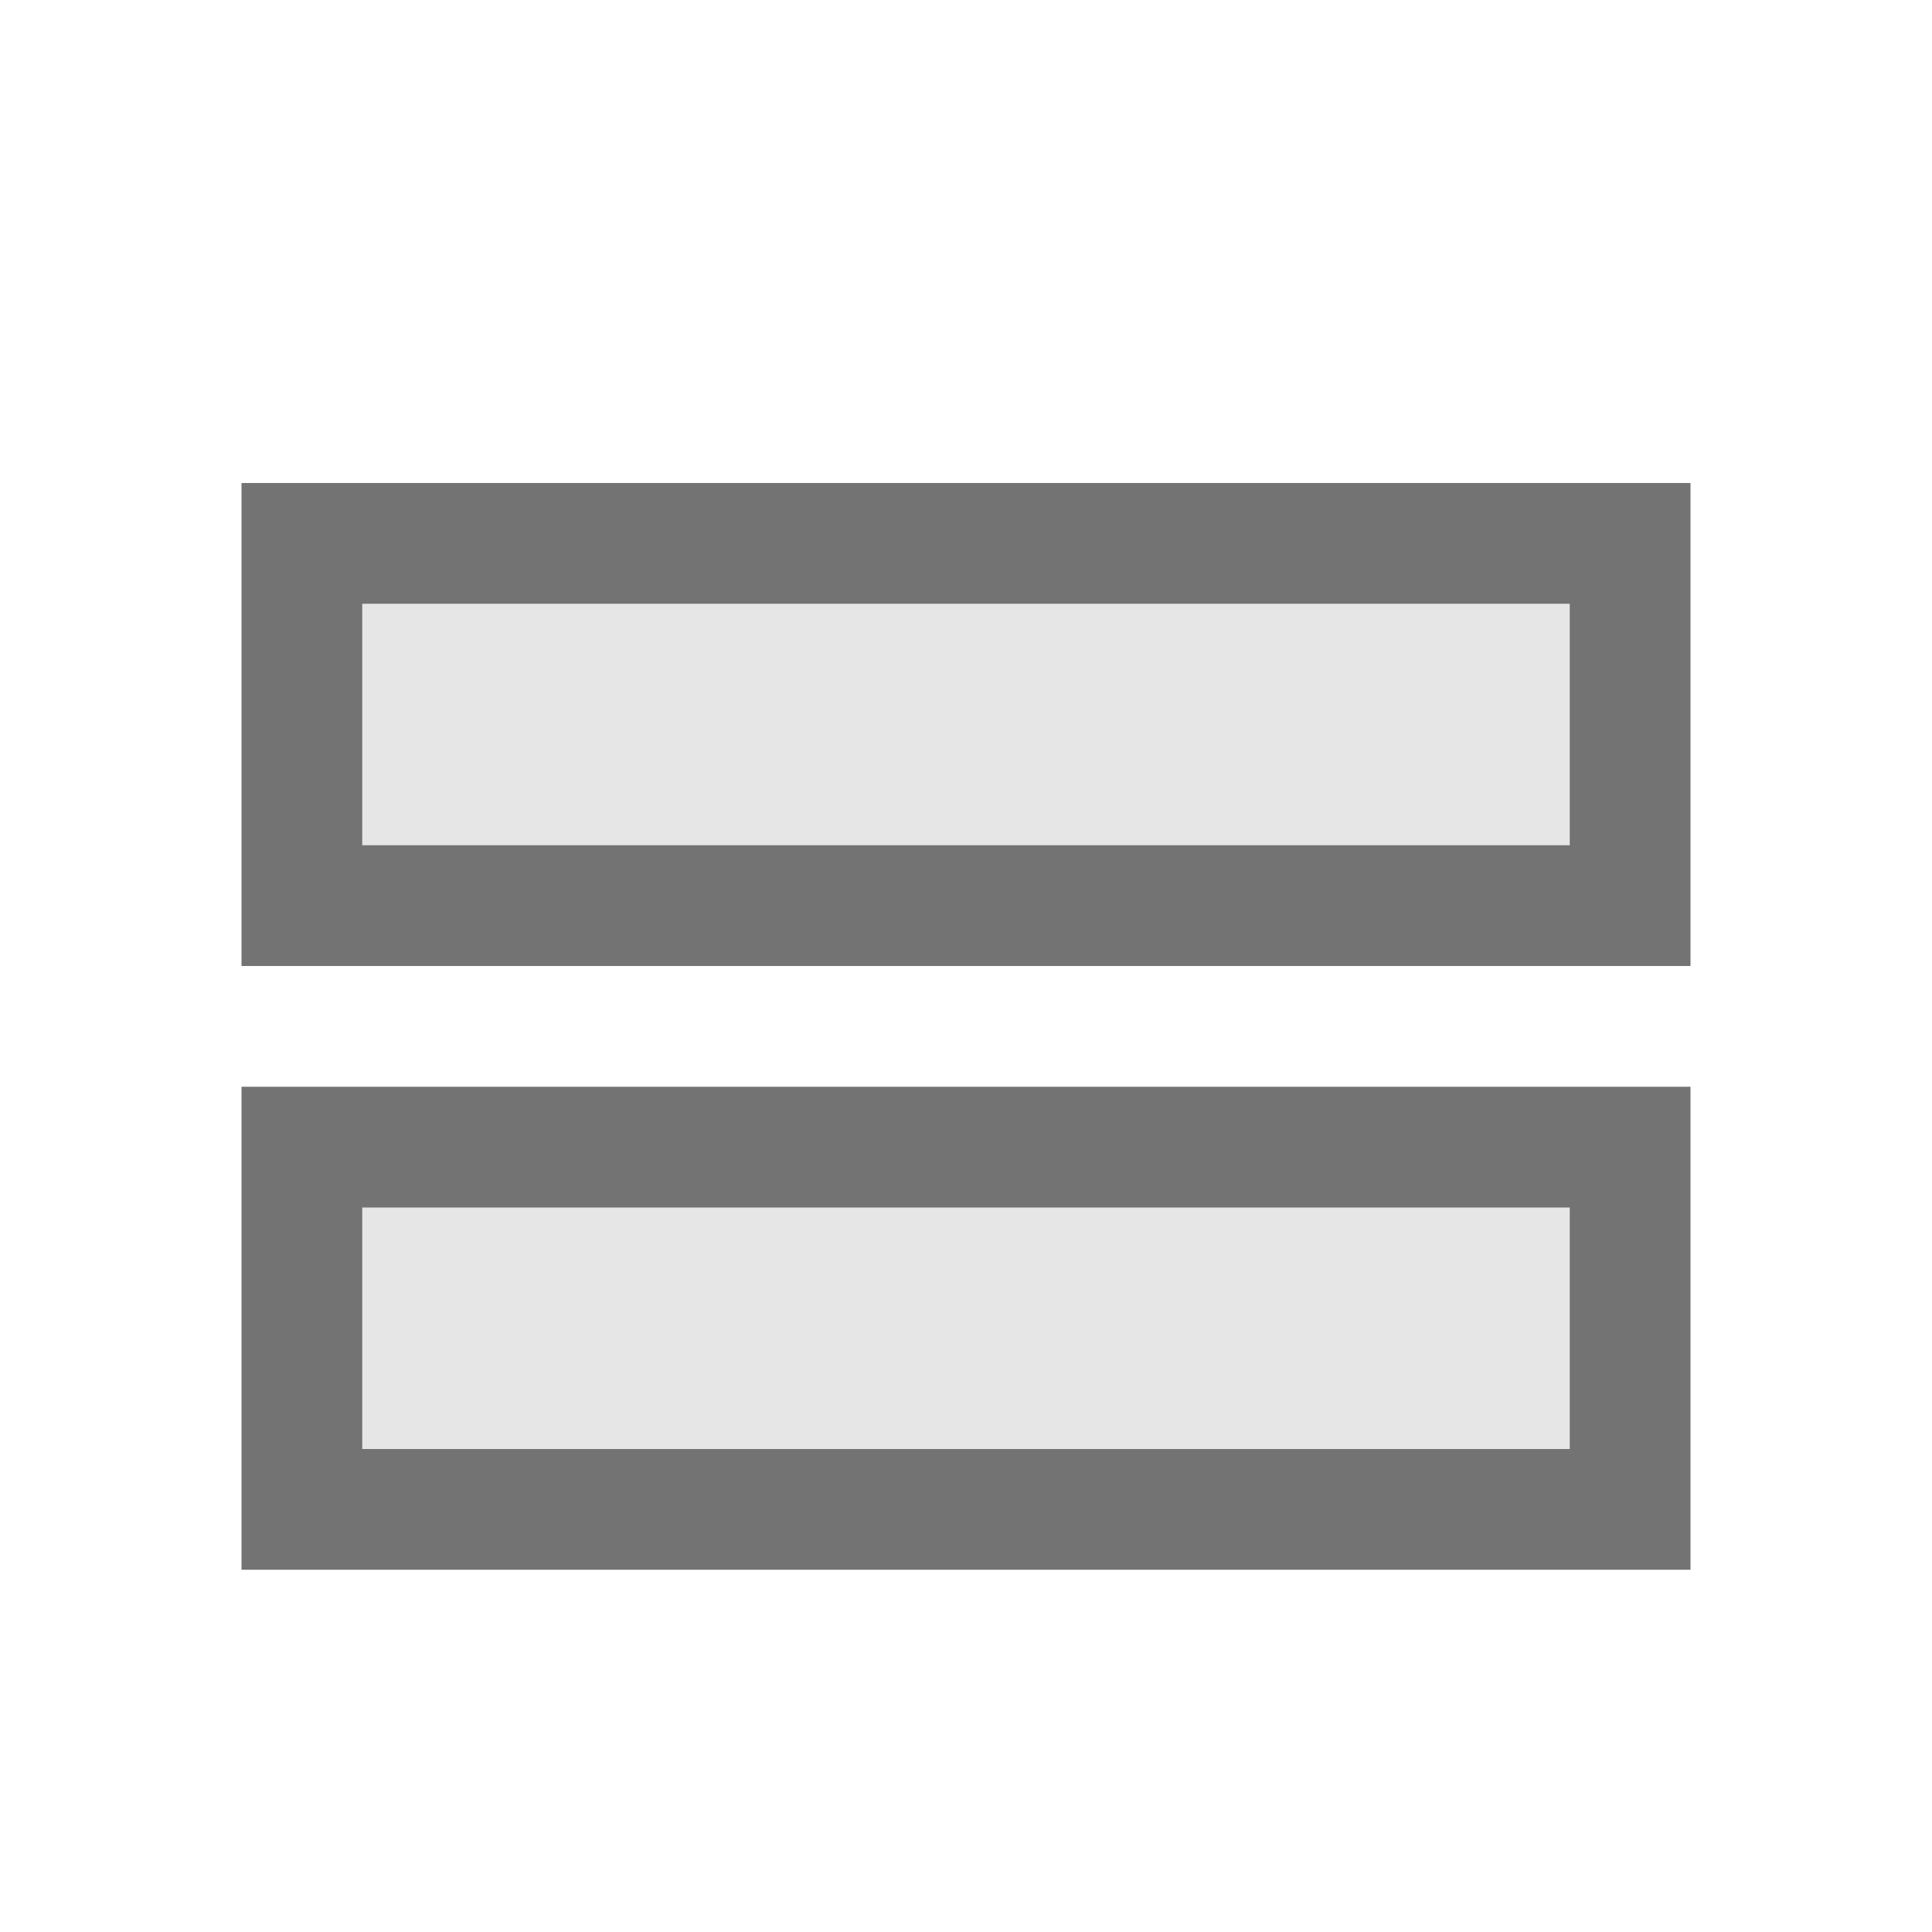
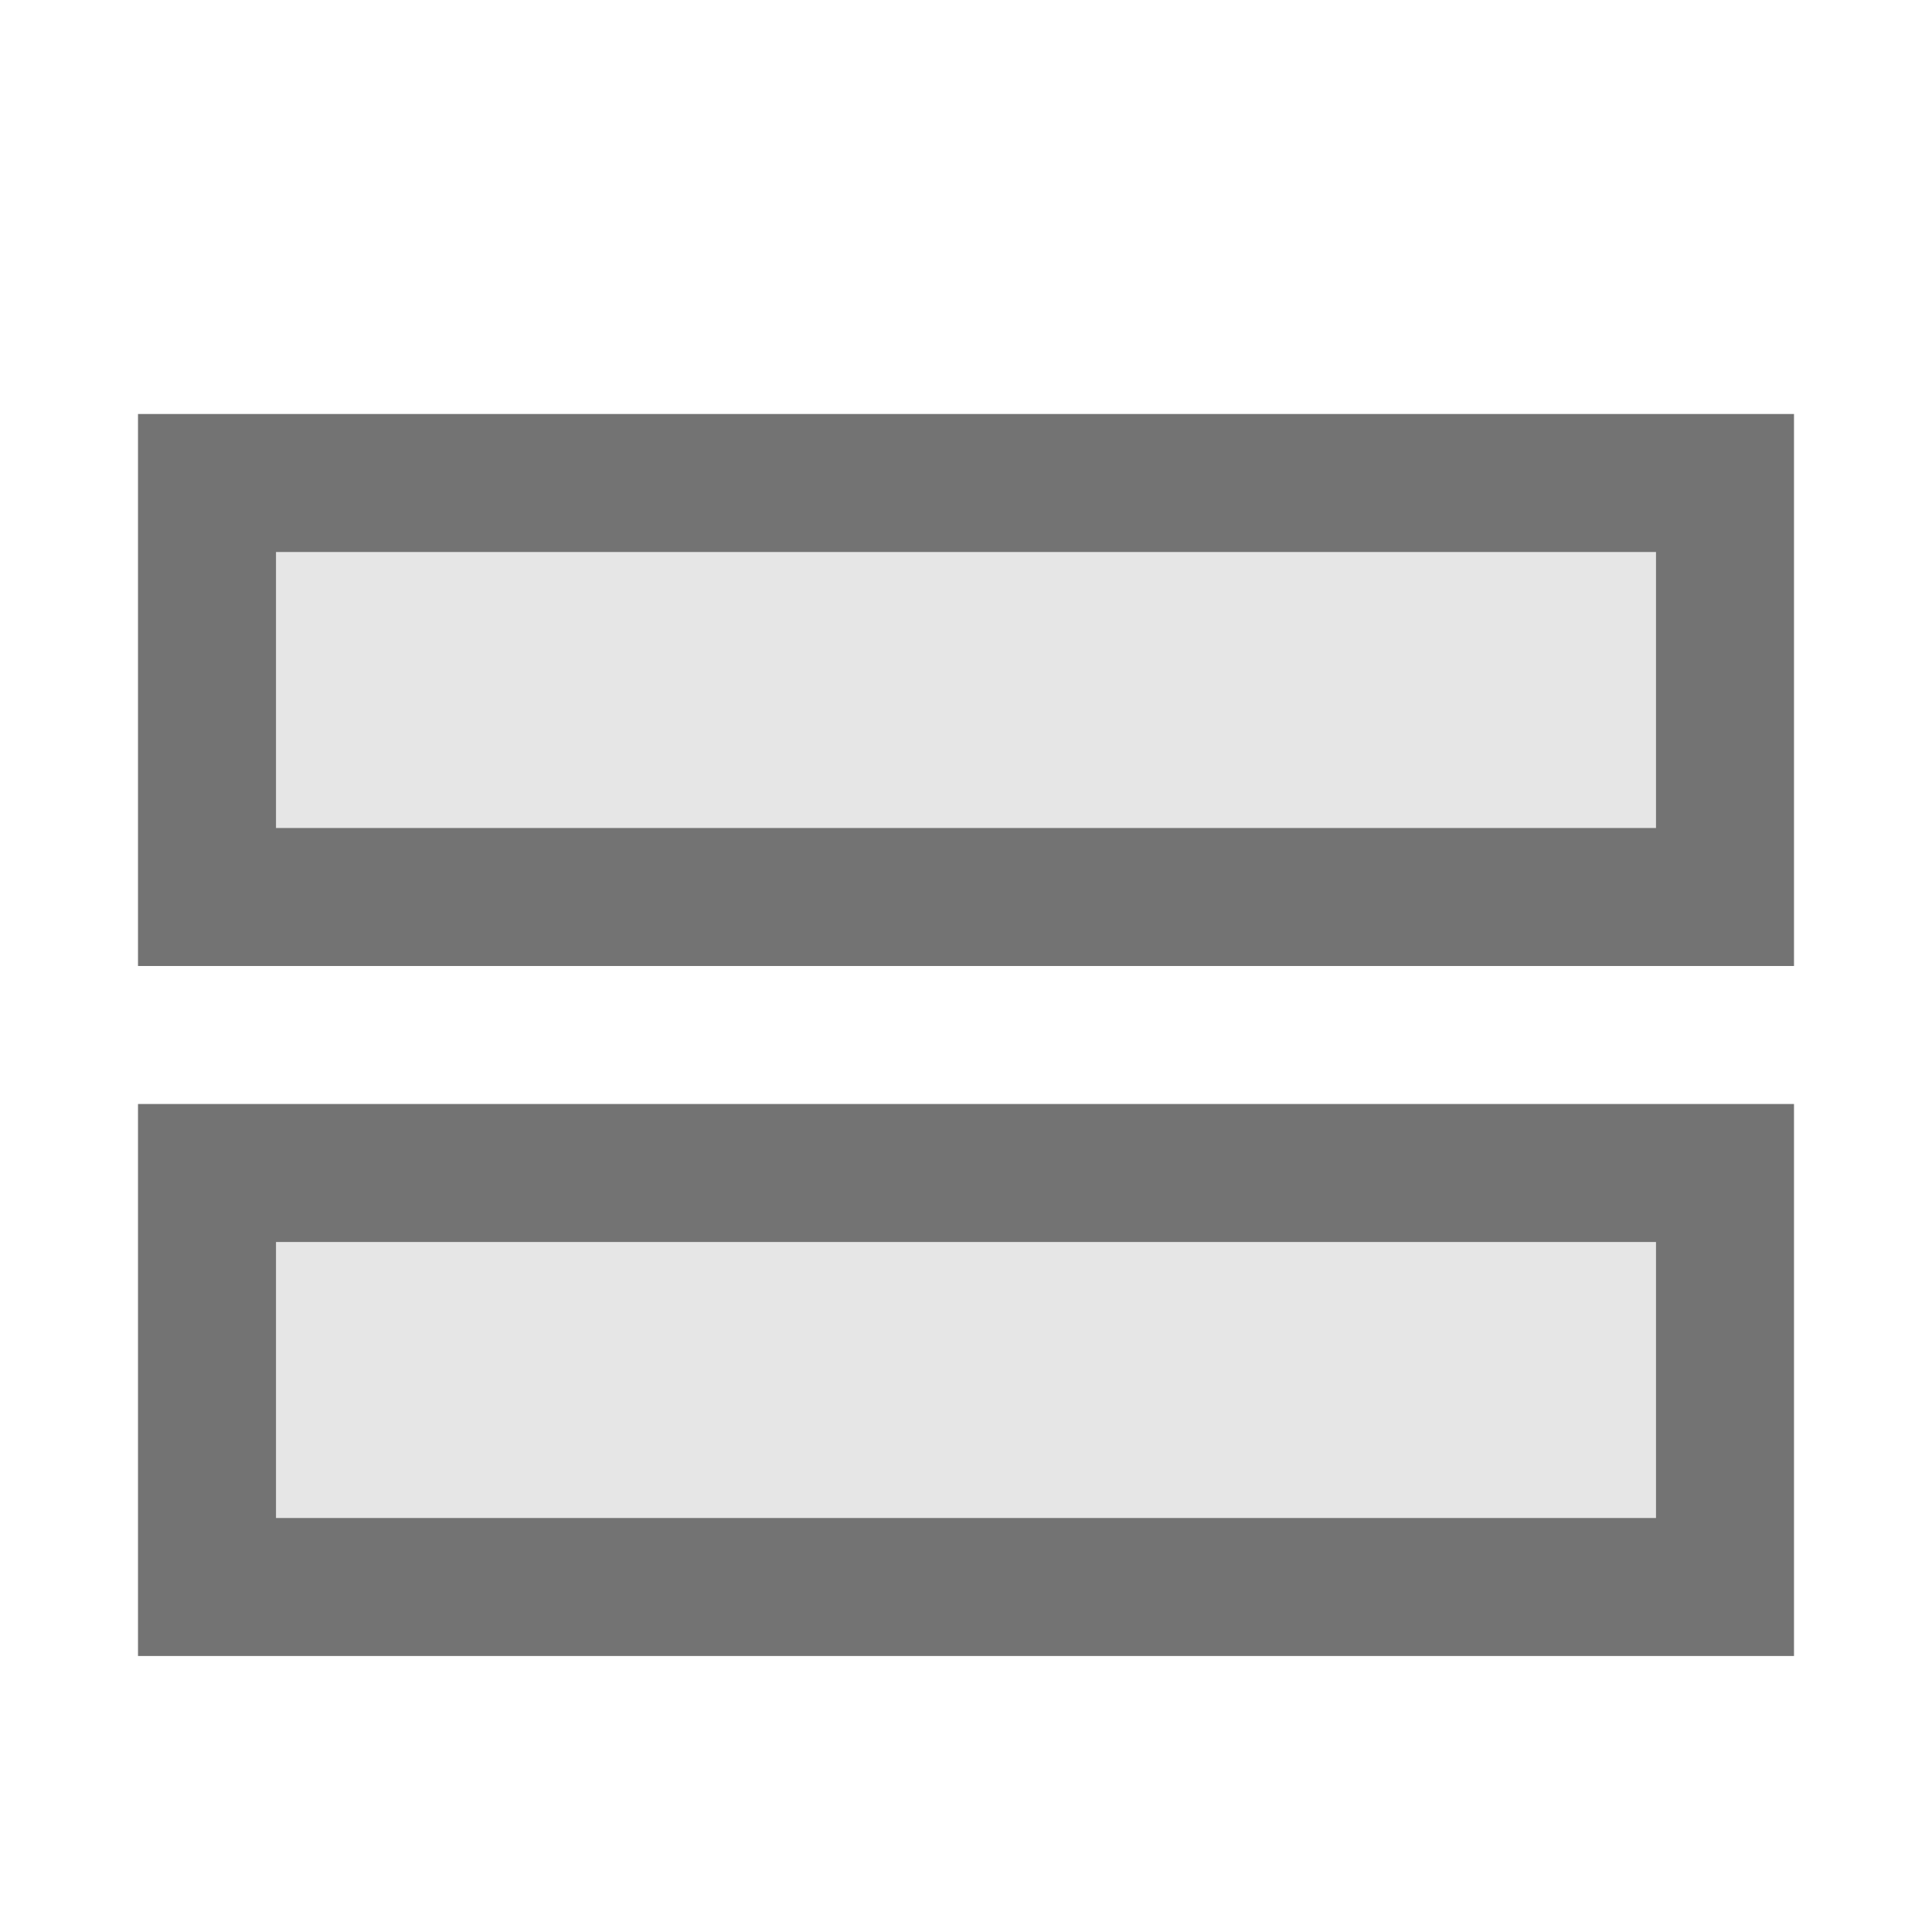
- <svg xmlns="http://www.w3.org/2000/svg" width="100%" height="100%" viewBox="0 0 16 16" version="1.1" id="svg4489">
+ <svg xmlns="http://www.w3.org/2000/svg" id="svg4489" version="1.1" viewBox="0 0 14 14" height="100%" width="100%">
  <defs id="defs4483" />
-   <g id="layer1" transform="translate(0,-1106.52)" />
-   <rect style="fill:none;fill-opacity:1;stroke:#000000;stroke-width:2;stroke-linecap:square;stroke-linejoin:miter;stroke-miterlimit:4;stroke-dasharray:none;stroke-opacity:0.549;paint-order:normal" id="rect4493" width="10" height="2" x="3" y="5" />
-   <rect y="10" x="3" height="2" width="10" id="rect4495" style="fill:none;fill-opacity:1;stroke:#000000;stroke-width:2;stroke-linecap:square;stroke-linejoin:miter;stroke-miterlimit:4;stroke-dasharray:none;stroke-opacity:0.549;paint-order:normal" />
-   <rect y="5" x="3" height="2" width="10" id="rect4485" style="fill:#e6e6e6;fill-opacity:1;stroke:none;stroke-width:2;stroke-linecap:square;stroke-linejoin:miter;stroke-miterlimit:4;stroke-dasharray:none;stroke-opacity:0.549;paint-order:normal" />
-   <rect style="fill:#e6e6e6;fill-opacity:1;stroke:none;stroke-width:2;stroke-linecap:square;stroke-linejoin:miter;stroke-miterlimit:4;stroke-dasharray:none;stroke-opacity:0.549;paint-order:normal" id="rect4487" width="10" height="2" x="3" y="10" />
+   <g transform="translate(0,-1106.52)" id="layer1" />
+   <rect y="4" x="2" height="2" width="10" id="rect4493" style="fill:none;fill-opacity:1;stroke:#000000;stroke-width:2;stroke-linecap:square;stroke-linejoin:miter;stroke-miterlimit:4;stroke-dasharray:none;stroke-opacity:0.549;paint-order:normal" />
+   <rect style="fill:none;fill-opacity:1;stroke:#000000;stroke-width:2;stroke-linecap:square;stroke-linejoin:miter;stroke-miterlimit:4;stroke-dasharray:none;stroke-opacity:0.549;paint-order:normal" id="rect4495" width="10" height="2" x="2" y="9" />
+   <rect style="fill:#e6e6e6;fill-opacity:1;stroke:none;stroke-width:2;stroke-linecap:square;stroke-linejoin:miter;stroke-miterlimit:4;stroke-dasharray:none;stroke-opacity:0.549;paint-order:normal" id="rect4485" width="10" height="2" x="2" y="4" />
+   <rect y="9" x="2" height="2" width="10" id="rect4487" style="fill:#e6e6e6;fill-opacity:1;stroke:none;stroke-width:2;stroke-linecap:square;stroke-linejoin:miter;stroke-miterlimit:4;stroke-dasharray:none;stroke-opacity:0.549;paint-order:normal" />
</svg>
